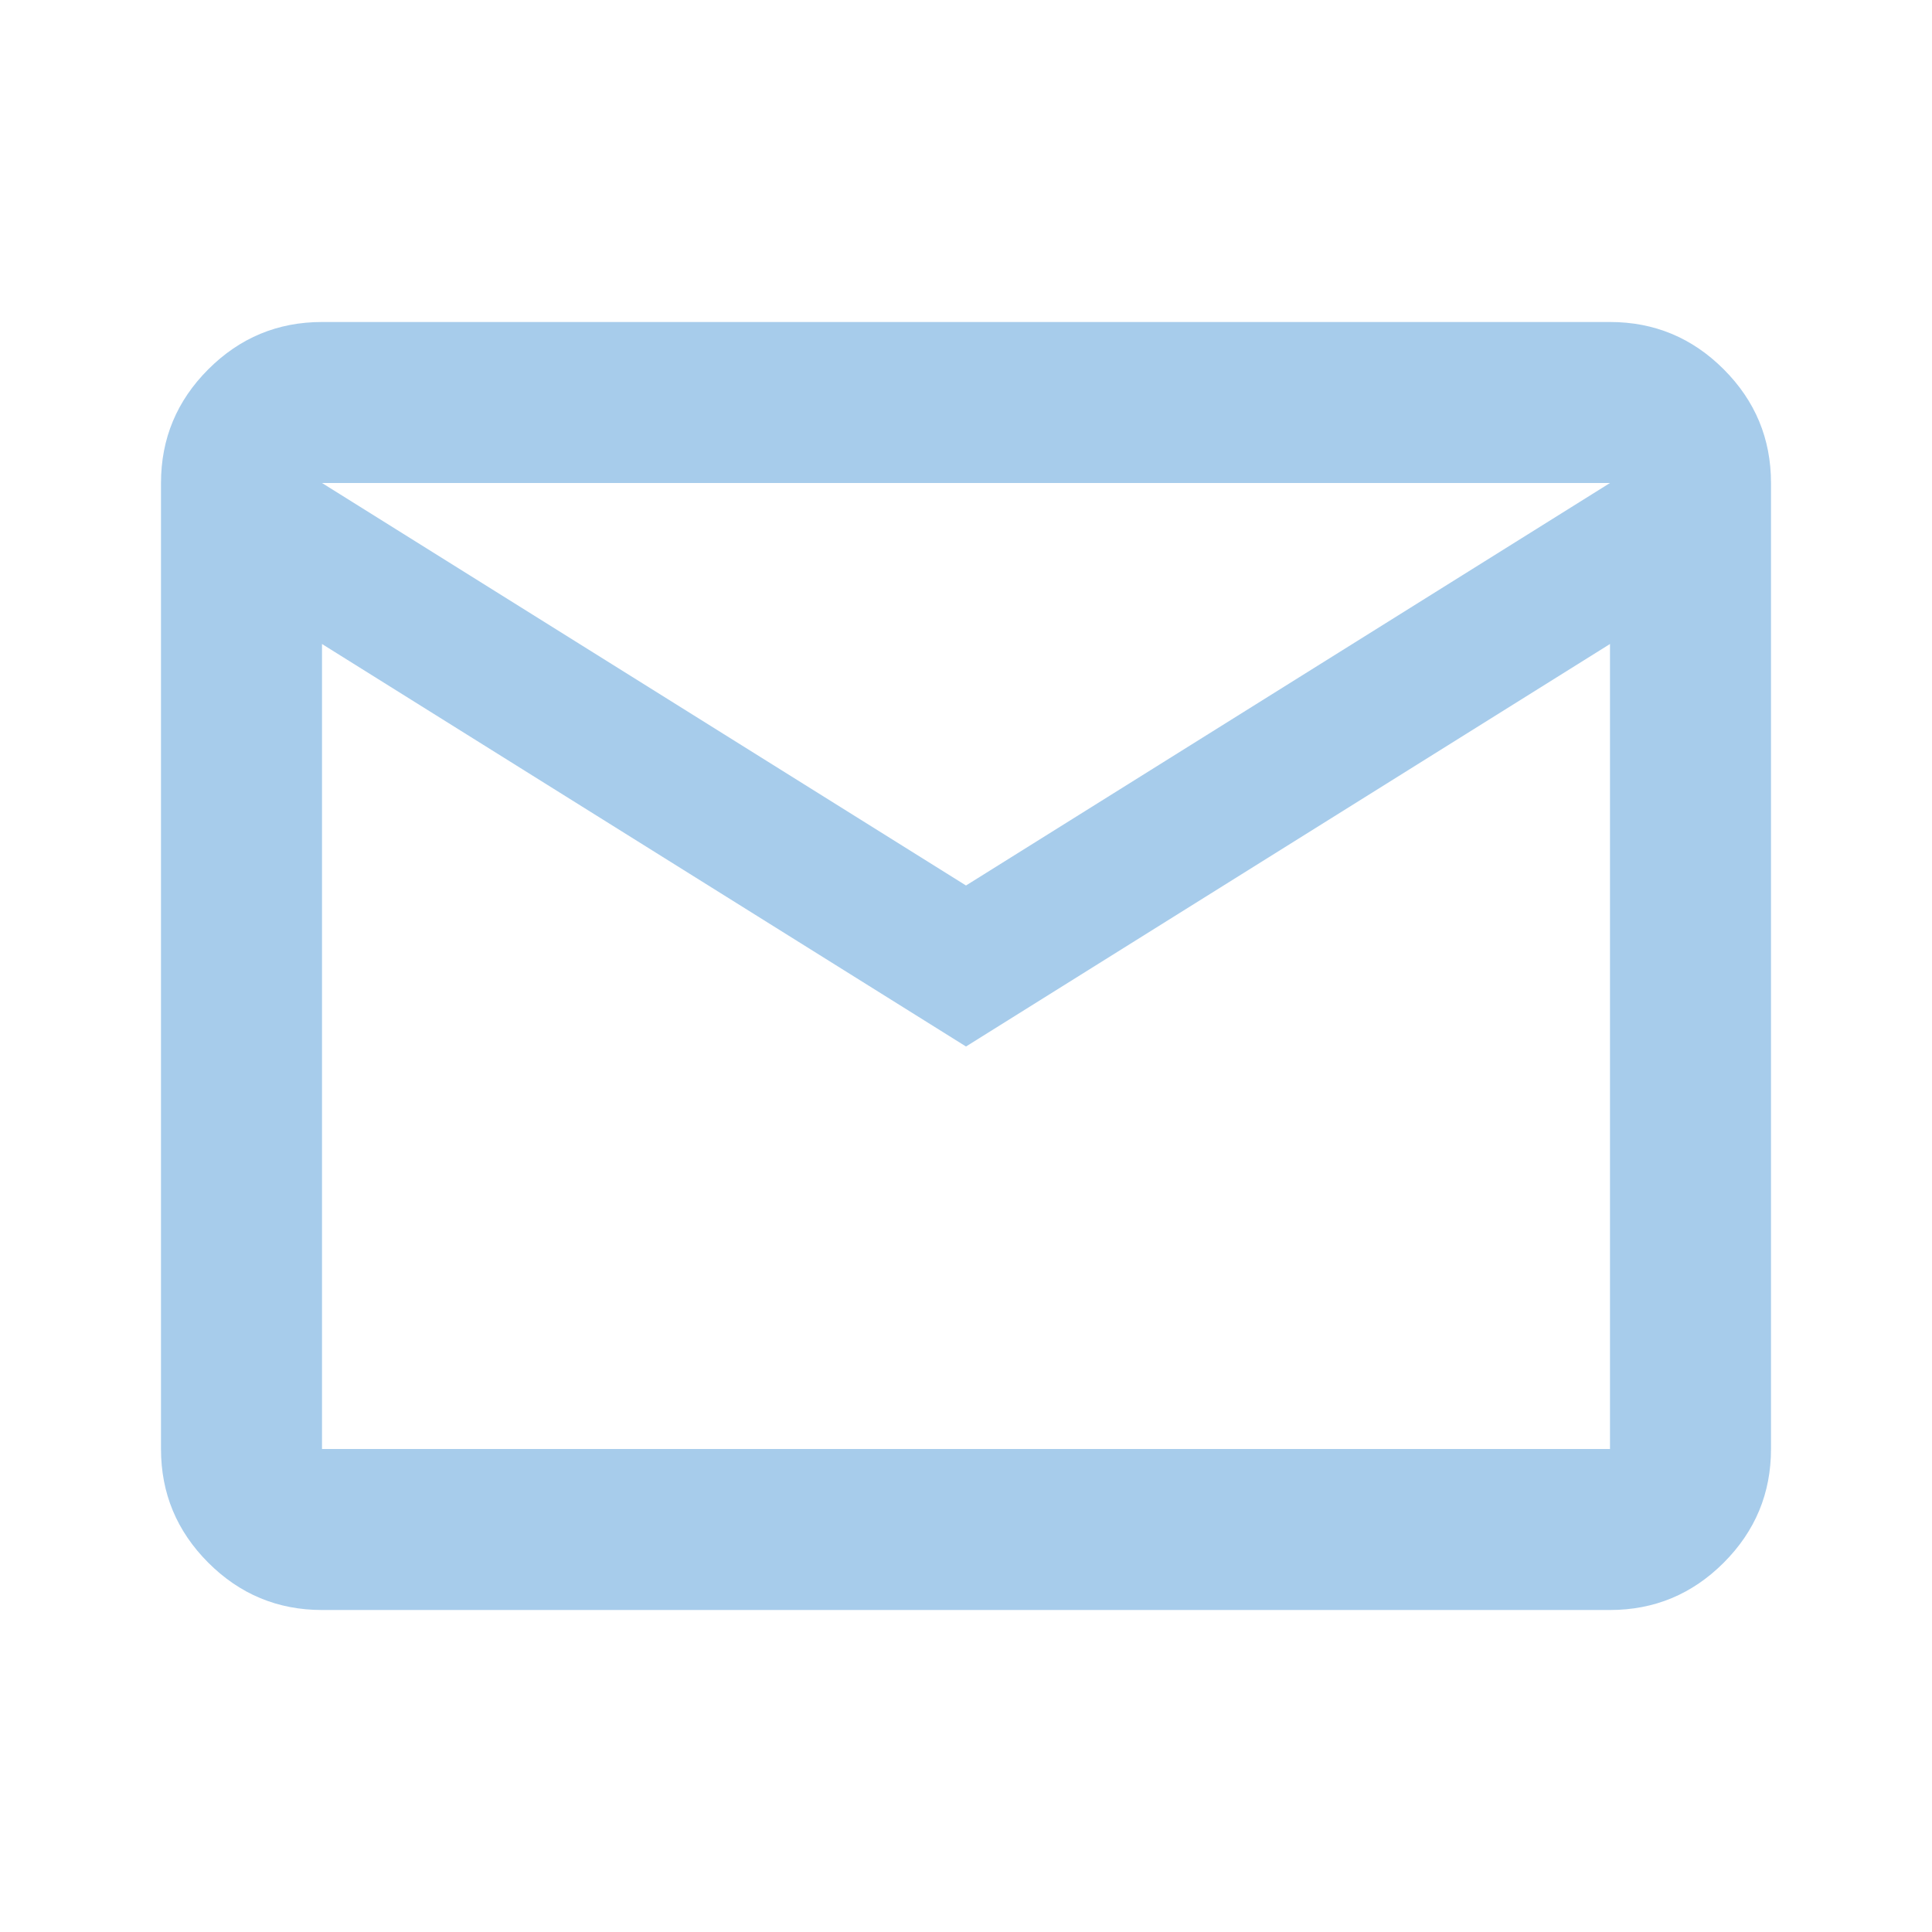
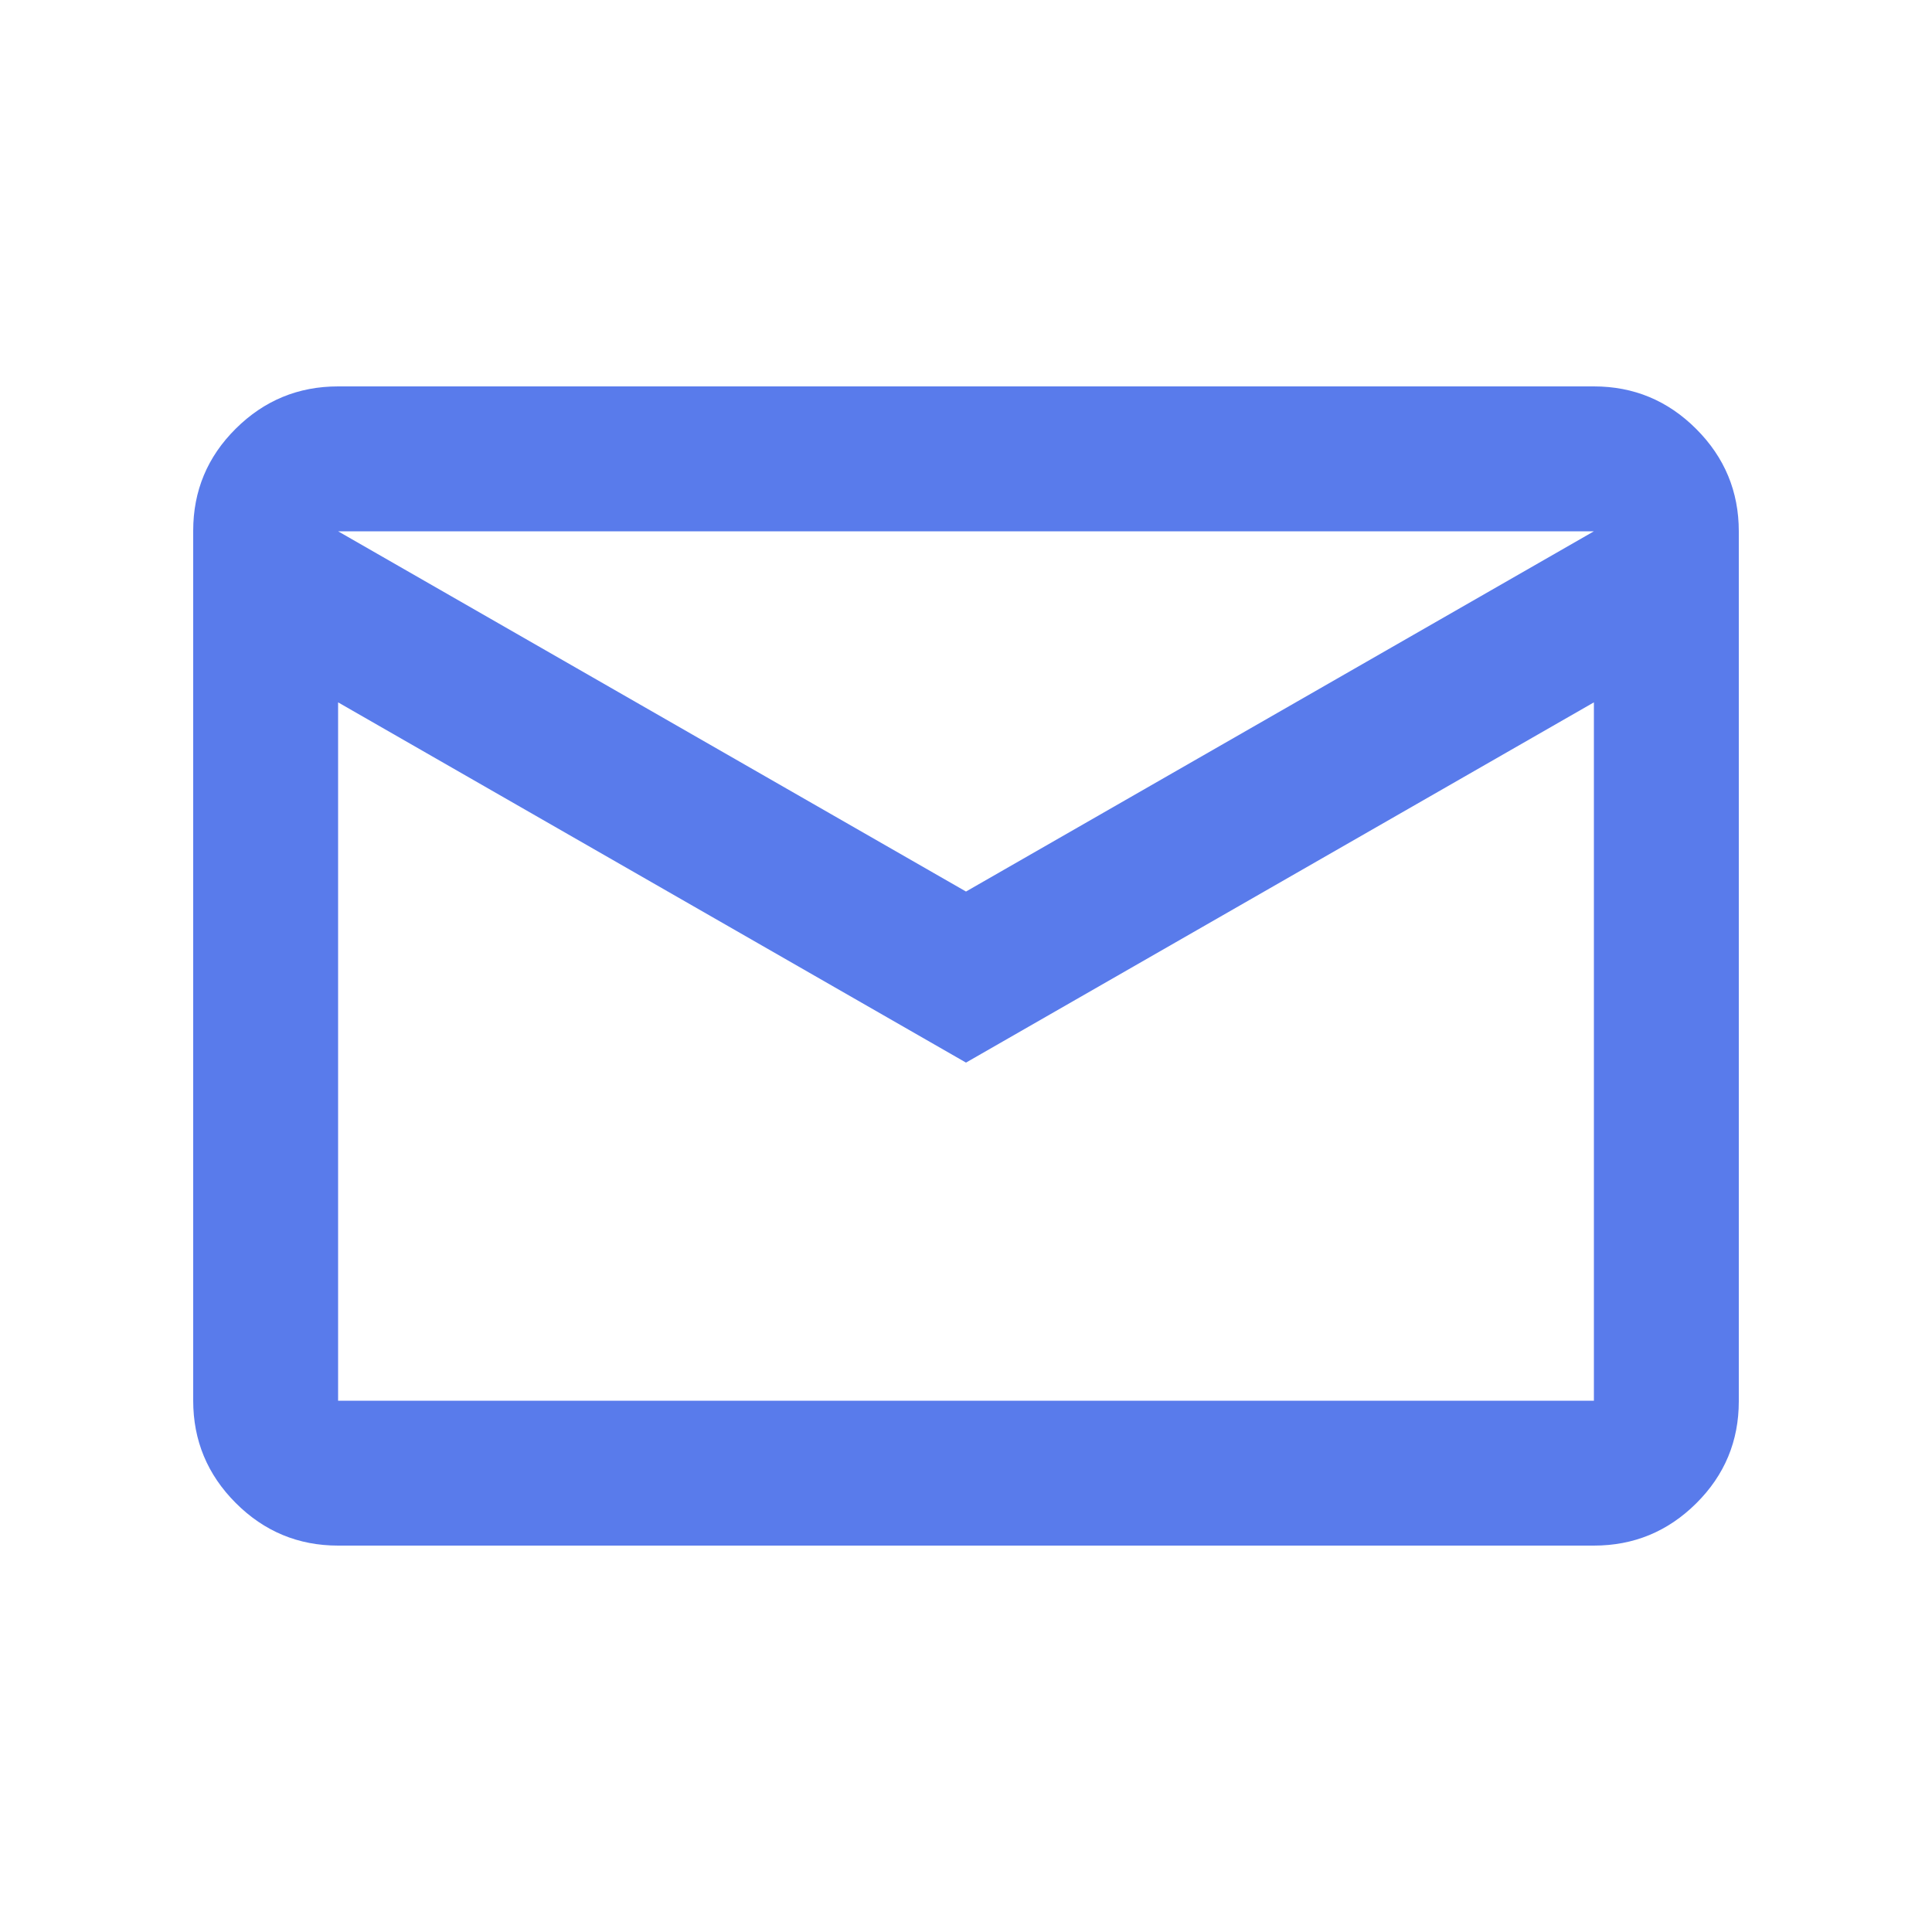
- <svg xmlns="http://www.w3.org/2000/svg" height="24px" viewBox="0 -960 960 960" width="24px" fill="#a7CCEB">
-   <path d="M160-160q-33 0-56.5-23.5T80-240v-480q0-33 23.5-56.5T160-800h640q33 0 56.5 23.5T880-720v480q0 33-23.5 56.5T800-160H160Zm320-280L160-640v400h640v-400L480-440Zm0-80 320-200H160l320 200ZM160-640v-80 480-400Z" />
+ <svg xmlns="http://www.w3.org/2000/svg" height="20px" viewBox="0 -960 960 960" width="20px" fill="#597BEB">
+   <path d="M168-192q-29.7 0-50.85-21.16Q96-234.32 96-264.04v-432.24Q96-726 117.15-747T168-768h624q29.7 0 50.85 21.16Q864-725.68 864-695.96v432.24Q864-234 842.85-213T792-192H168Zm312-240L168-611v347h624v-347L480-432Zm0-85 312-179H168l312 179Zm-312-94v-85 432-347Z" />
</svg>
